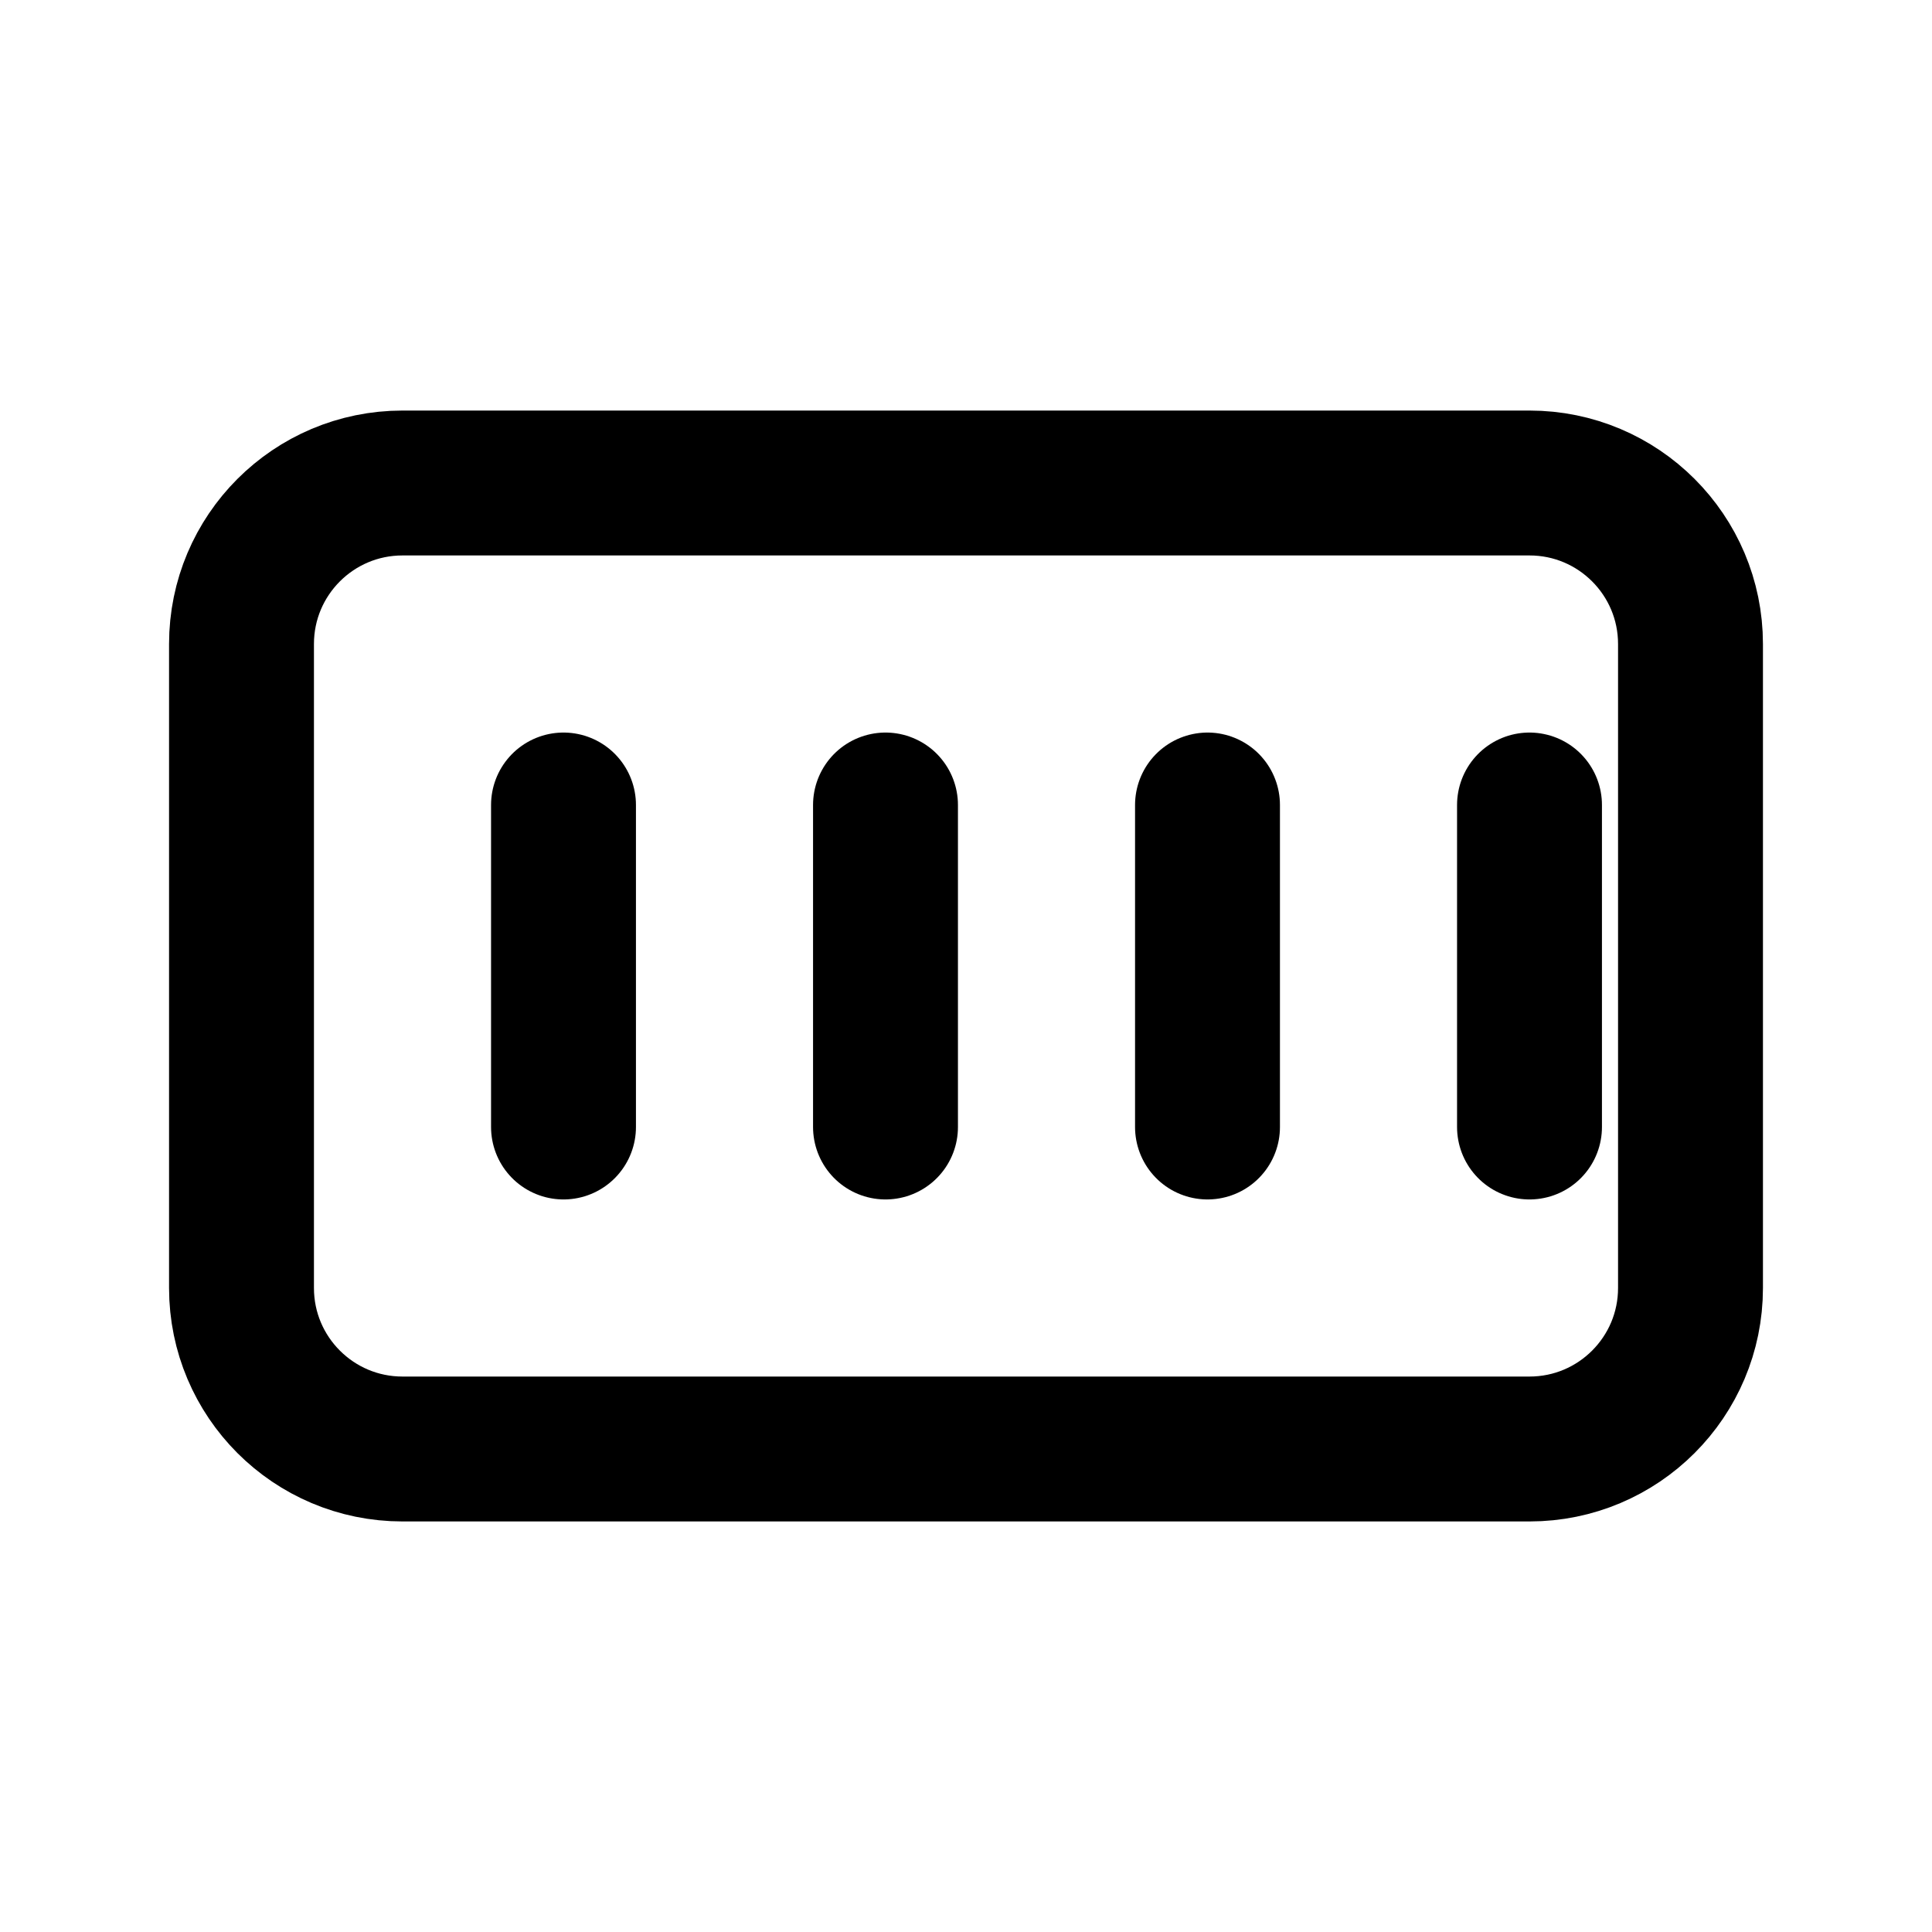
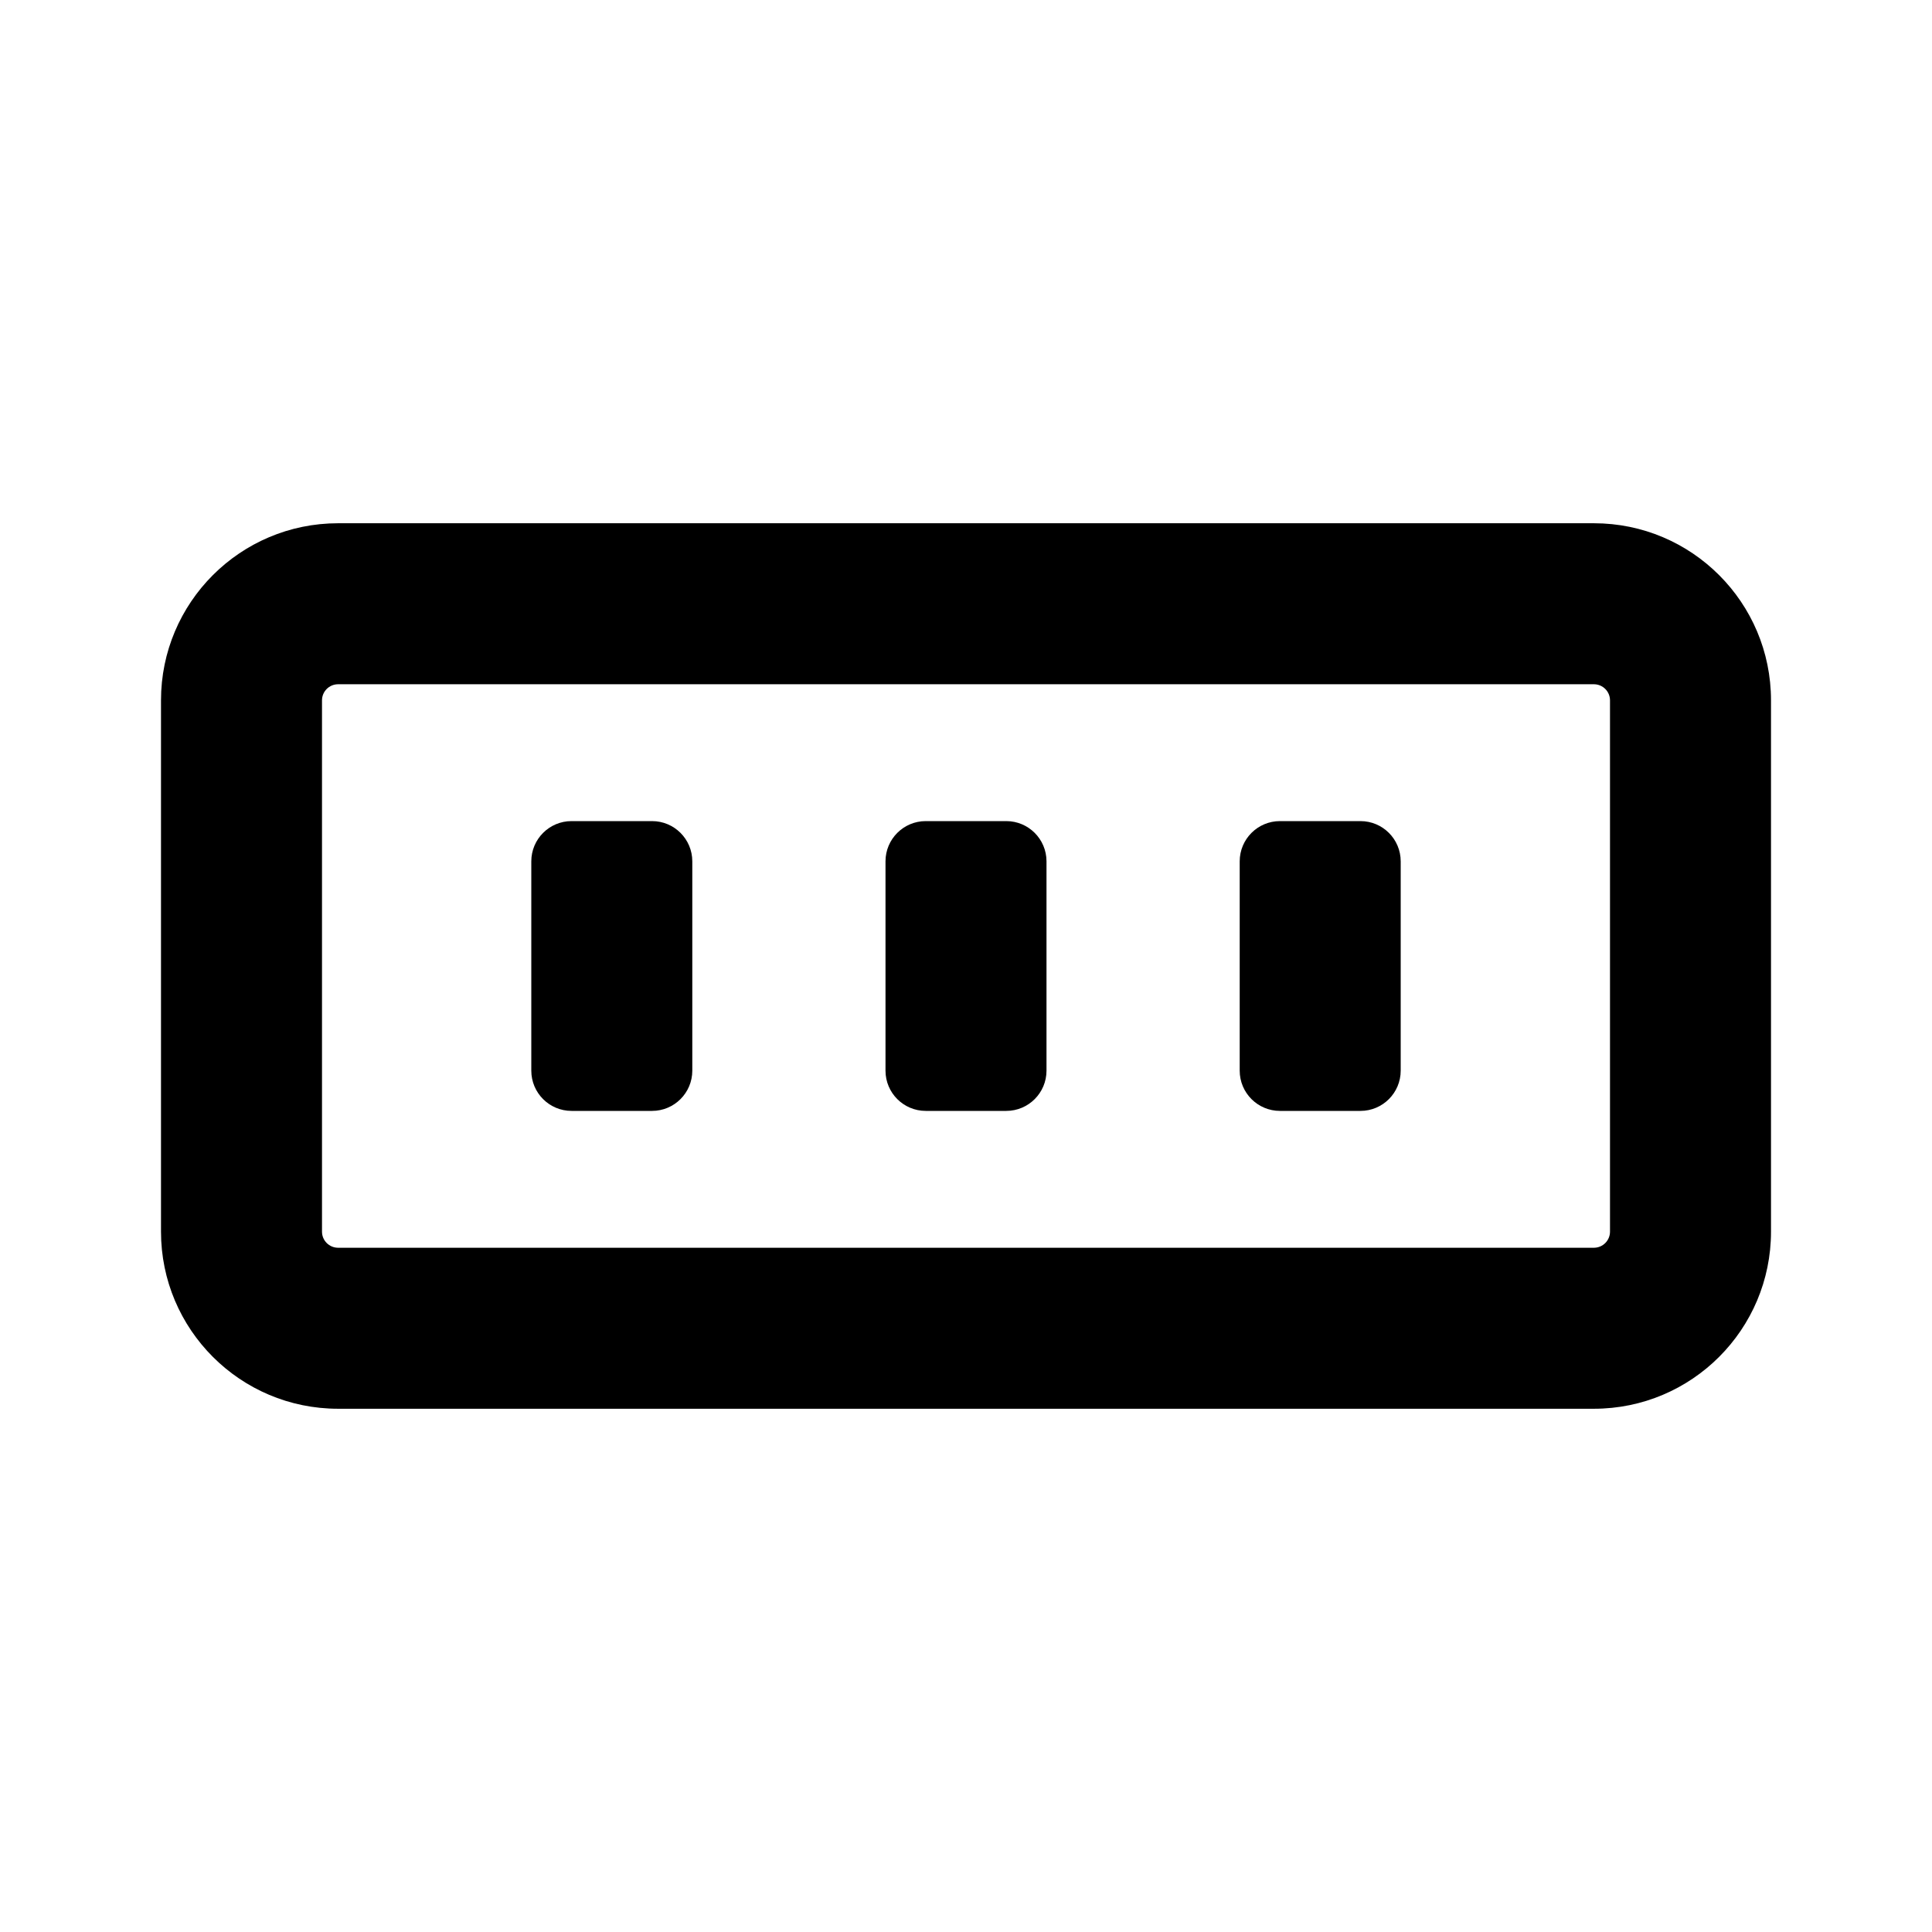
- <svg xmlns="http://www.w3.org/2000/svg" viewBox="0 0 24 24" fill="none" stroke="currentColor" stroke-width="1.8" stroke-linecap="round" stroke-linejoin="round">
-   <rect x="3" y="6" width="18" height="12" rx="2" />
-   <path d="M7 10v4M11 10v4M15 10v4M19 10v4" />
+ <svg xmlns="http://www.w3.org/2000/svg" viewBox="0 0 24 24">
+   <path d="M4.2,6.5H19.8A2.2,2.2 0 0 1 22,8.7V15.3A2.2,2.2 0 0 1 19.8,17.5H4.2A2.2,2.2 0 0 1 2,15.3V8.7A2.2,2.2 0 0 1 4.2,6.5ZM4.2,8.5A0.2,0.2 0 0 0 4,8.7V15.3A0.2,0.2 0 0 0 4.2,15.5H19.8A0.2,0.2 0 0 0 20,15.3V8.7A0.2,0.2 0 0 0 19.8,8.5ZM7.1,10.2H8.1A0.5,0.5 0 0 1 8.6,10.7V13.3A0.5,0.5 0 0 1 8.1,13.8H7.1A0.5,0.5 0 0 1 6.6,13.3V10.7A0.5,0.5 0 0 1 7.1,10.2ZM11.5,10.2H12.5A0.5,0.5 0 0 1 13,10.7V13.3A0.5,0.5 0 0 1 12.5,13.8H11.5A0.5,0.5 0 0 1 11,13.3V10.7A0.5,0.5 0 0 1 11.5,10.2ZM15.9,10.2H16.9A0.5,0.5 0 0 1 17.4,10.7V13.3A0.5,0.5 0 0 1 16.9,13.8H15.9A0.5,0.5 0 0 1 15.4,13.3V10.7A0.5,0.5 0 0 1 15.9,10.2Z" />
</svg>
